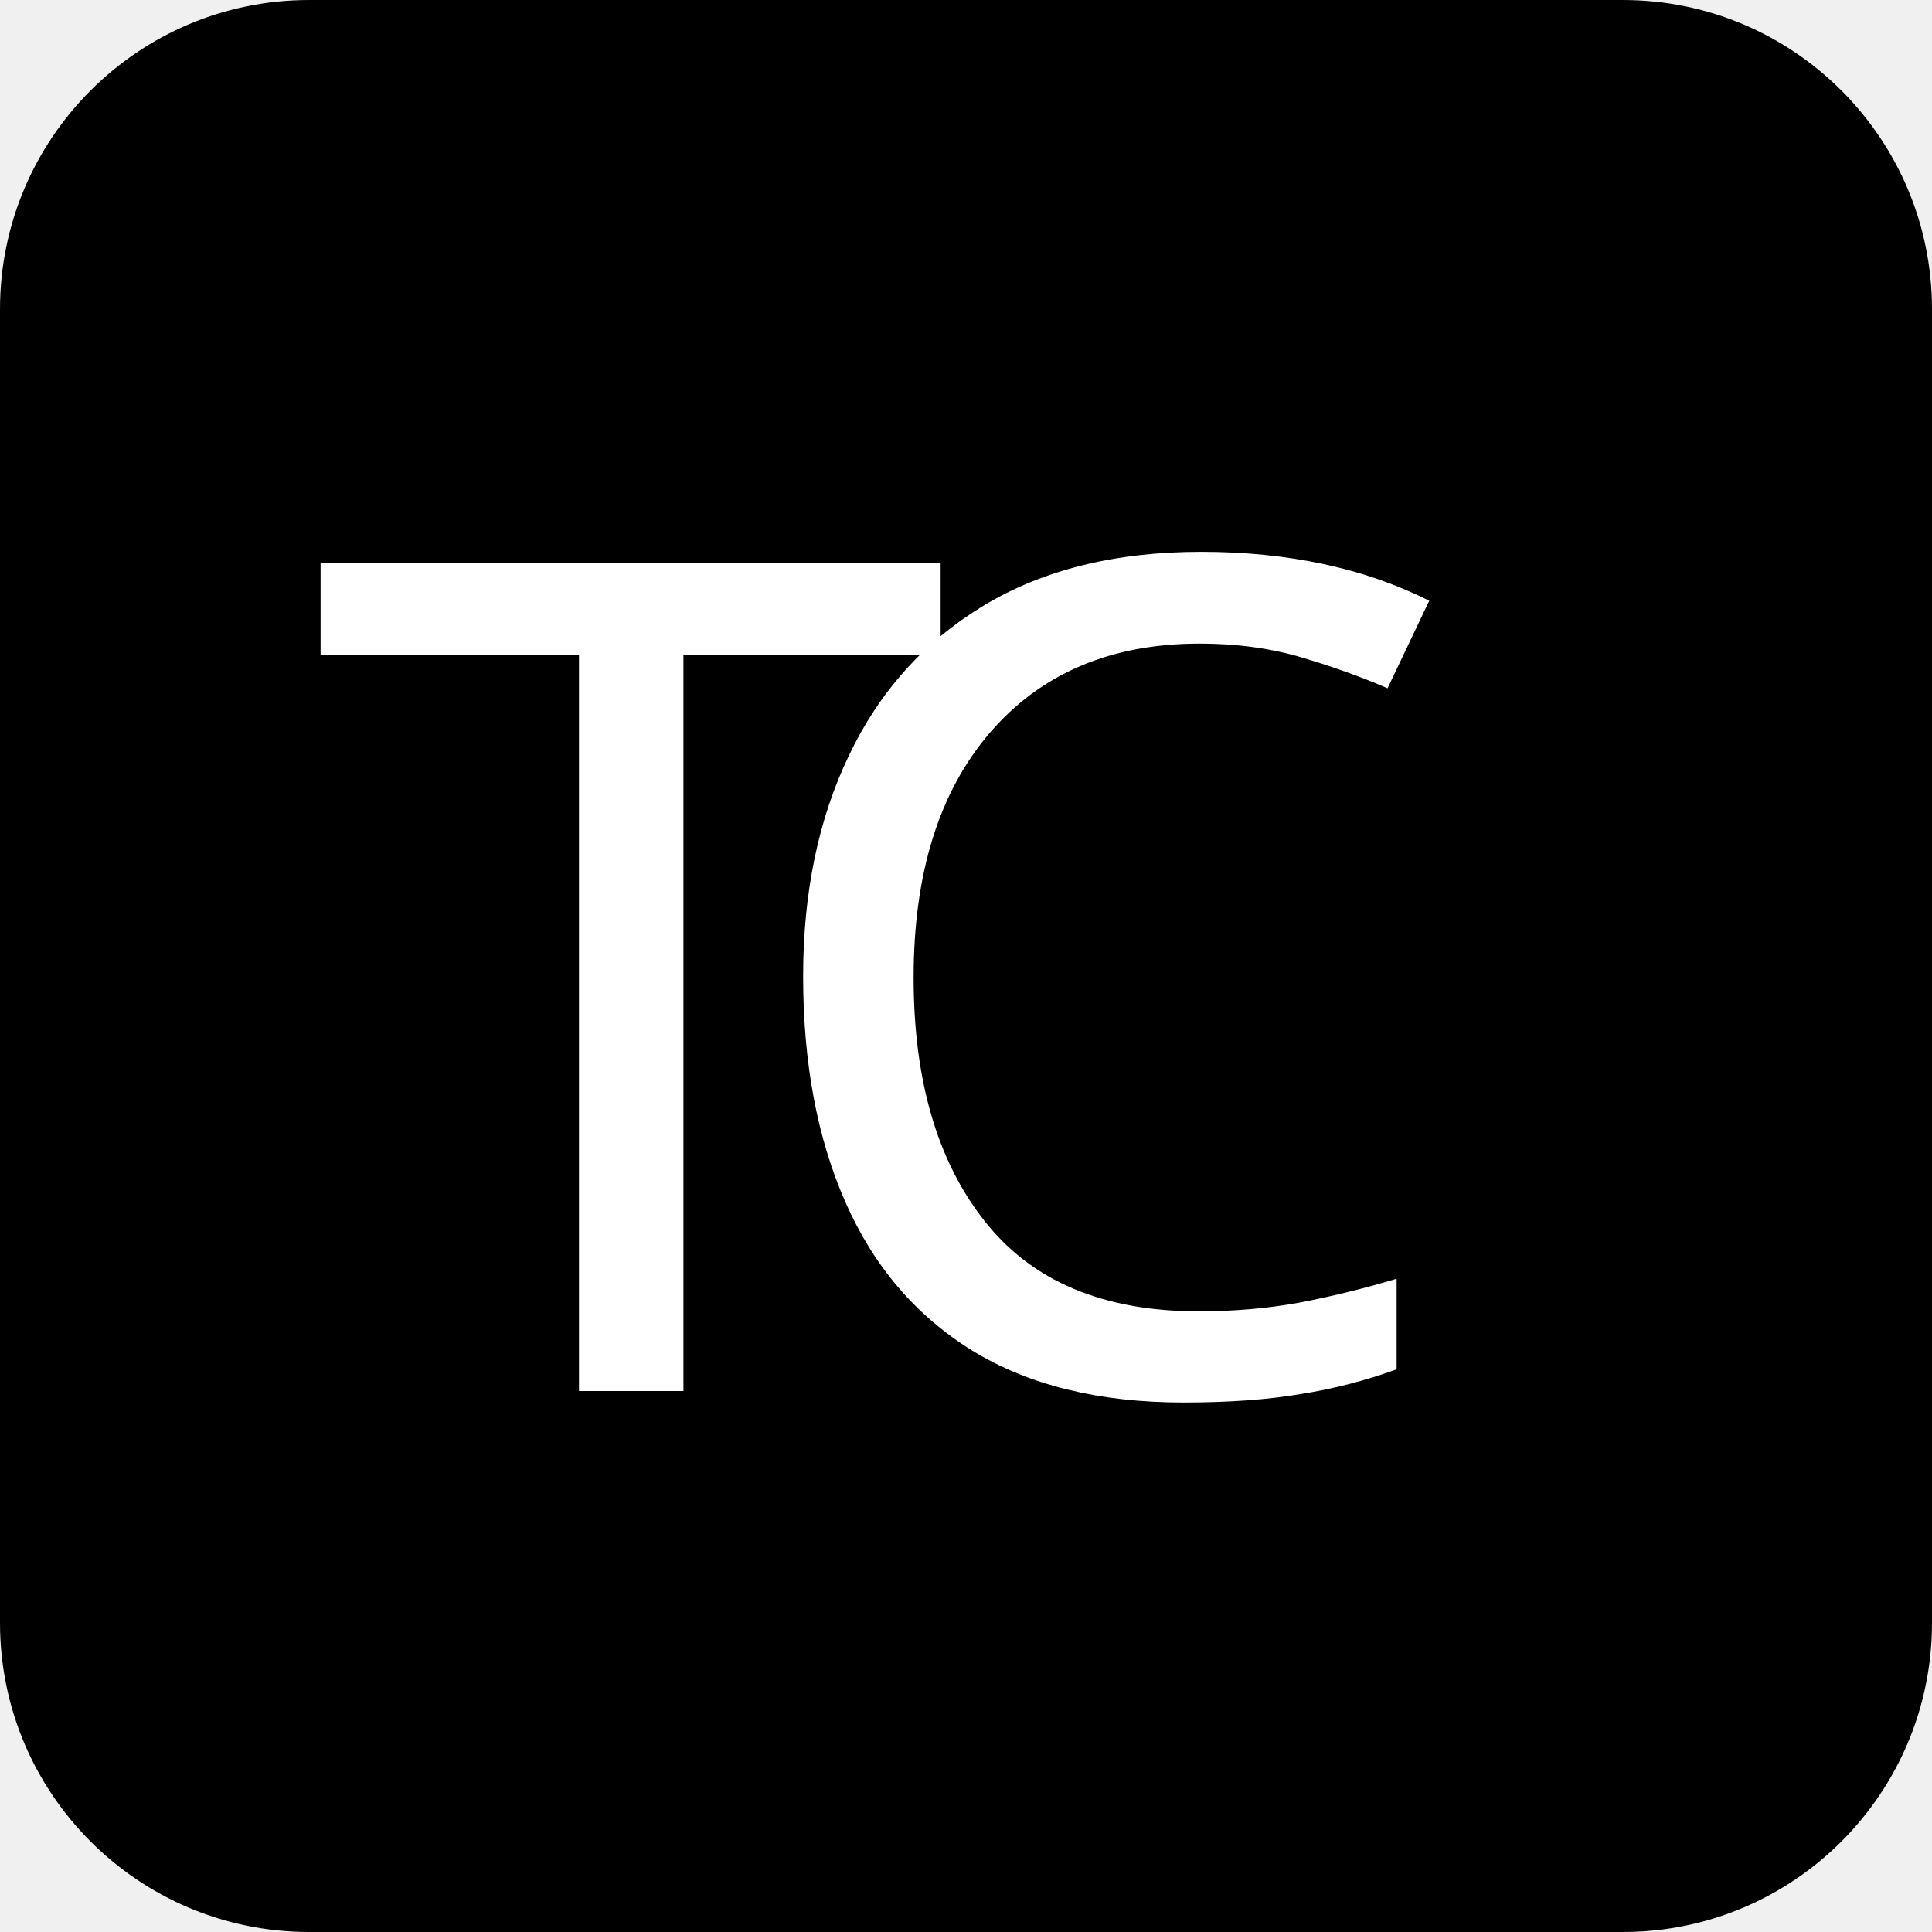
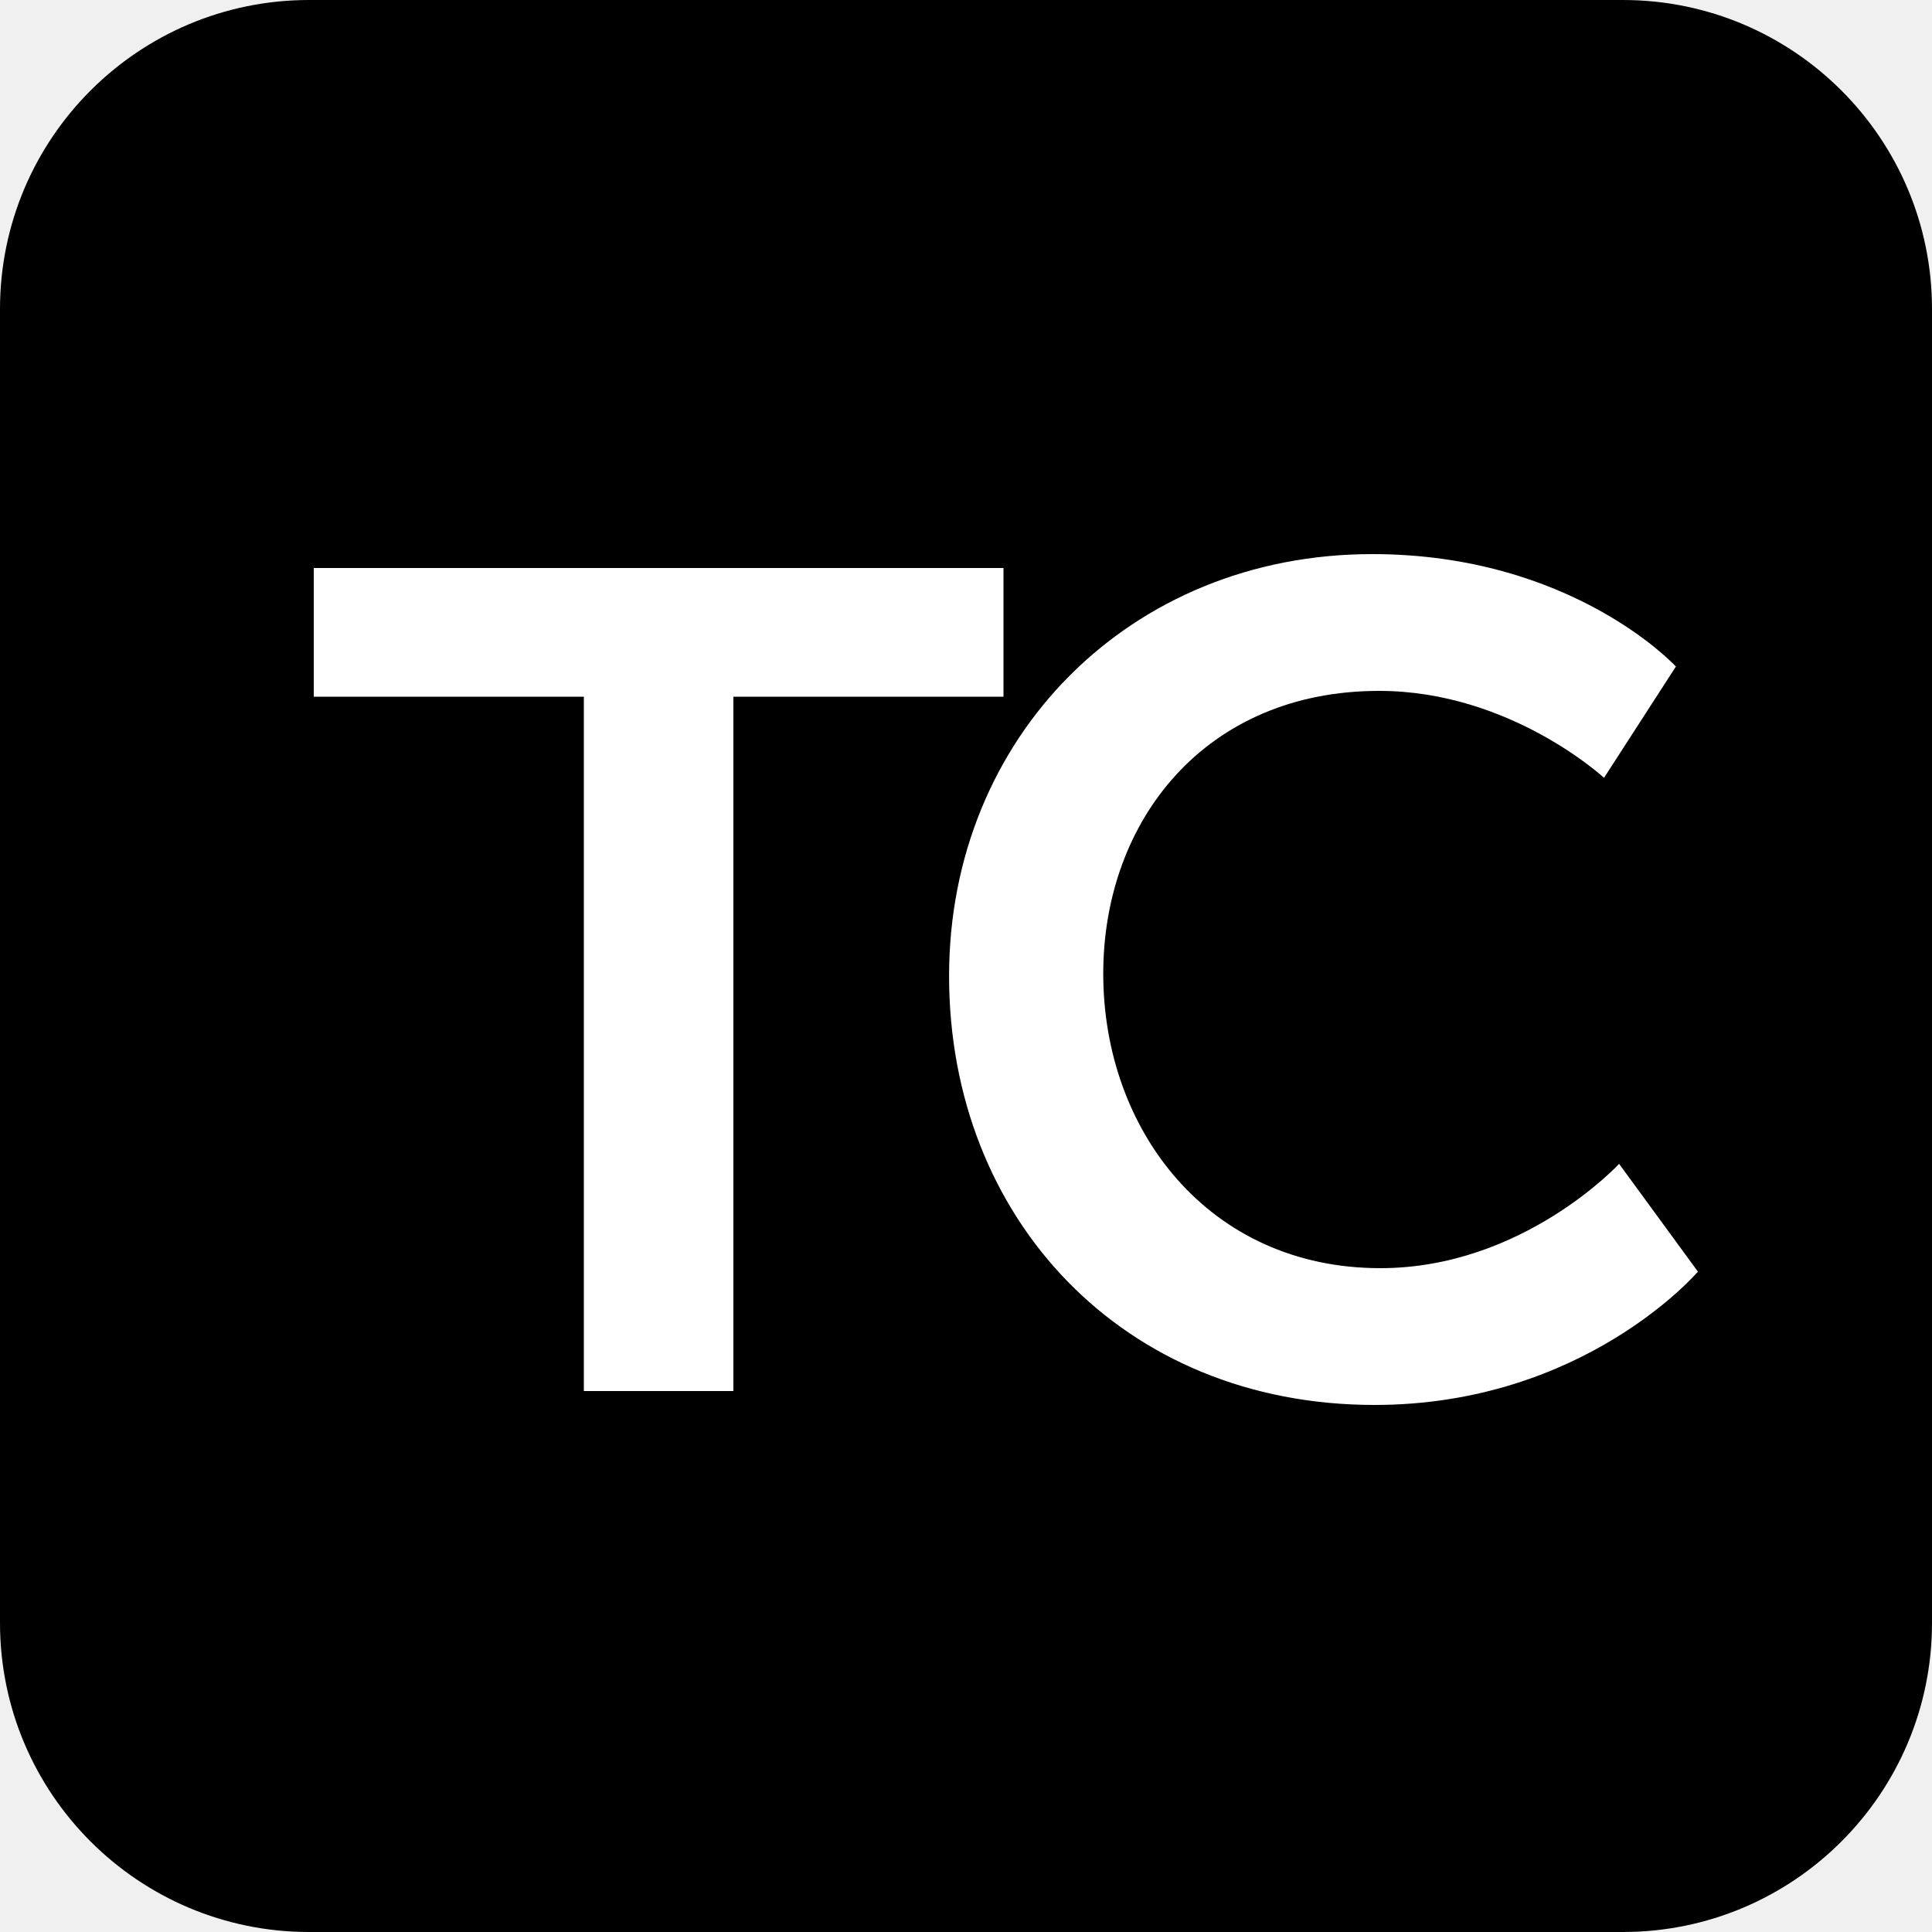
<svg xmlns="http://www.w3.org/2000/svg" width="50px" height="50px" viewBox="0 0 50 50" version="1.1">
-   <description>Created with Sketch (http://www.bohemiancoding.com/sketch)</description>
+   <description>Logo</description>
  <defs />
  <g id="Page-1" stroke="none" stroke-width="1" fill="none" fill-rule="evenodd">
-     <rect id="Rectangle-1" fill="#000000" x="0" y="0" width="50" height="50" rx="8" />
-     <text id="TC" font-family="Museo Sans" font-size="30" font-weight="473" letter-spacing="-5.125" fill="#FFFFFF">
-       <tspan x="8" y="36">TC</tspan>
-     </text>
+     <g id="Small">
+       <rect id="Rectangle-1" fill="#000000" x="0" y="0" width="50" height="50" rx="8" />
+       <path d="M15.11,36 L18.98,36 L18.98,18.03 L25.97,18.03 L25.97,14.7 L8.12,14.7 L8.12,18.03 L15.11,18.03 L15.11,36 Z M24.562,25.26 C24.562,31.53 29.062,36.36 35.572,36.36 C41.002,36.36 43.942,32.91 43.942,32.91 L41.902,30.12 C41.902,30.12 39.412,32.82 35.722,32.82 C31.282,32.82 28.552,29.25 28.552,25.2 C28.552,21.24 31.192,17.88 35.692,17.88 C39.082,17.88 41.512,20.13 41.512,20.13 L43.372,17.25 C43.372,17.25 40.702,14.34 35.512,14.34 C29.242,14.34 24.562,19.08 24.562,25.26 Z" id="TC" fill="#FFFFFF" />
+     </g>
  </g>
</svg>
